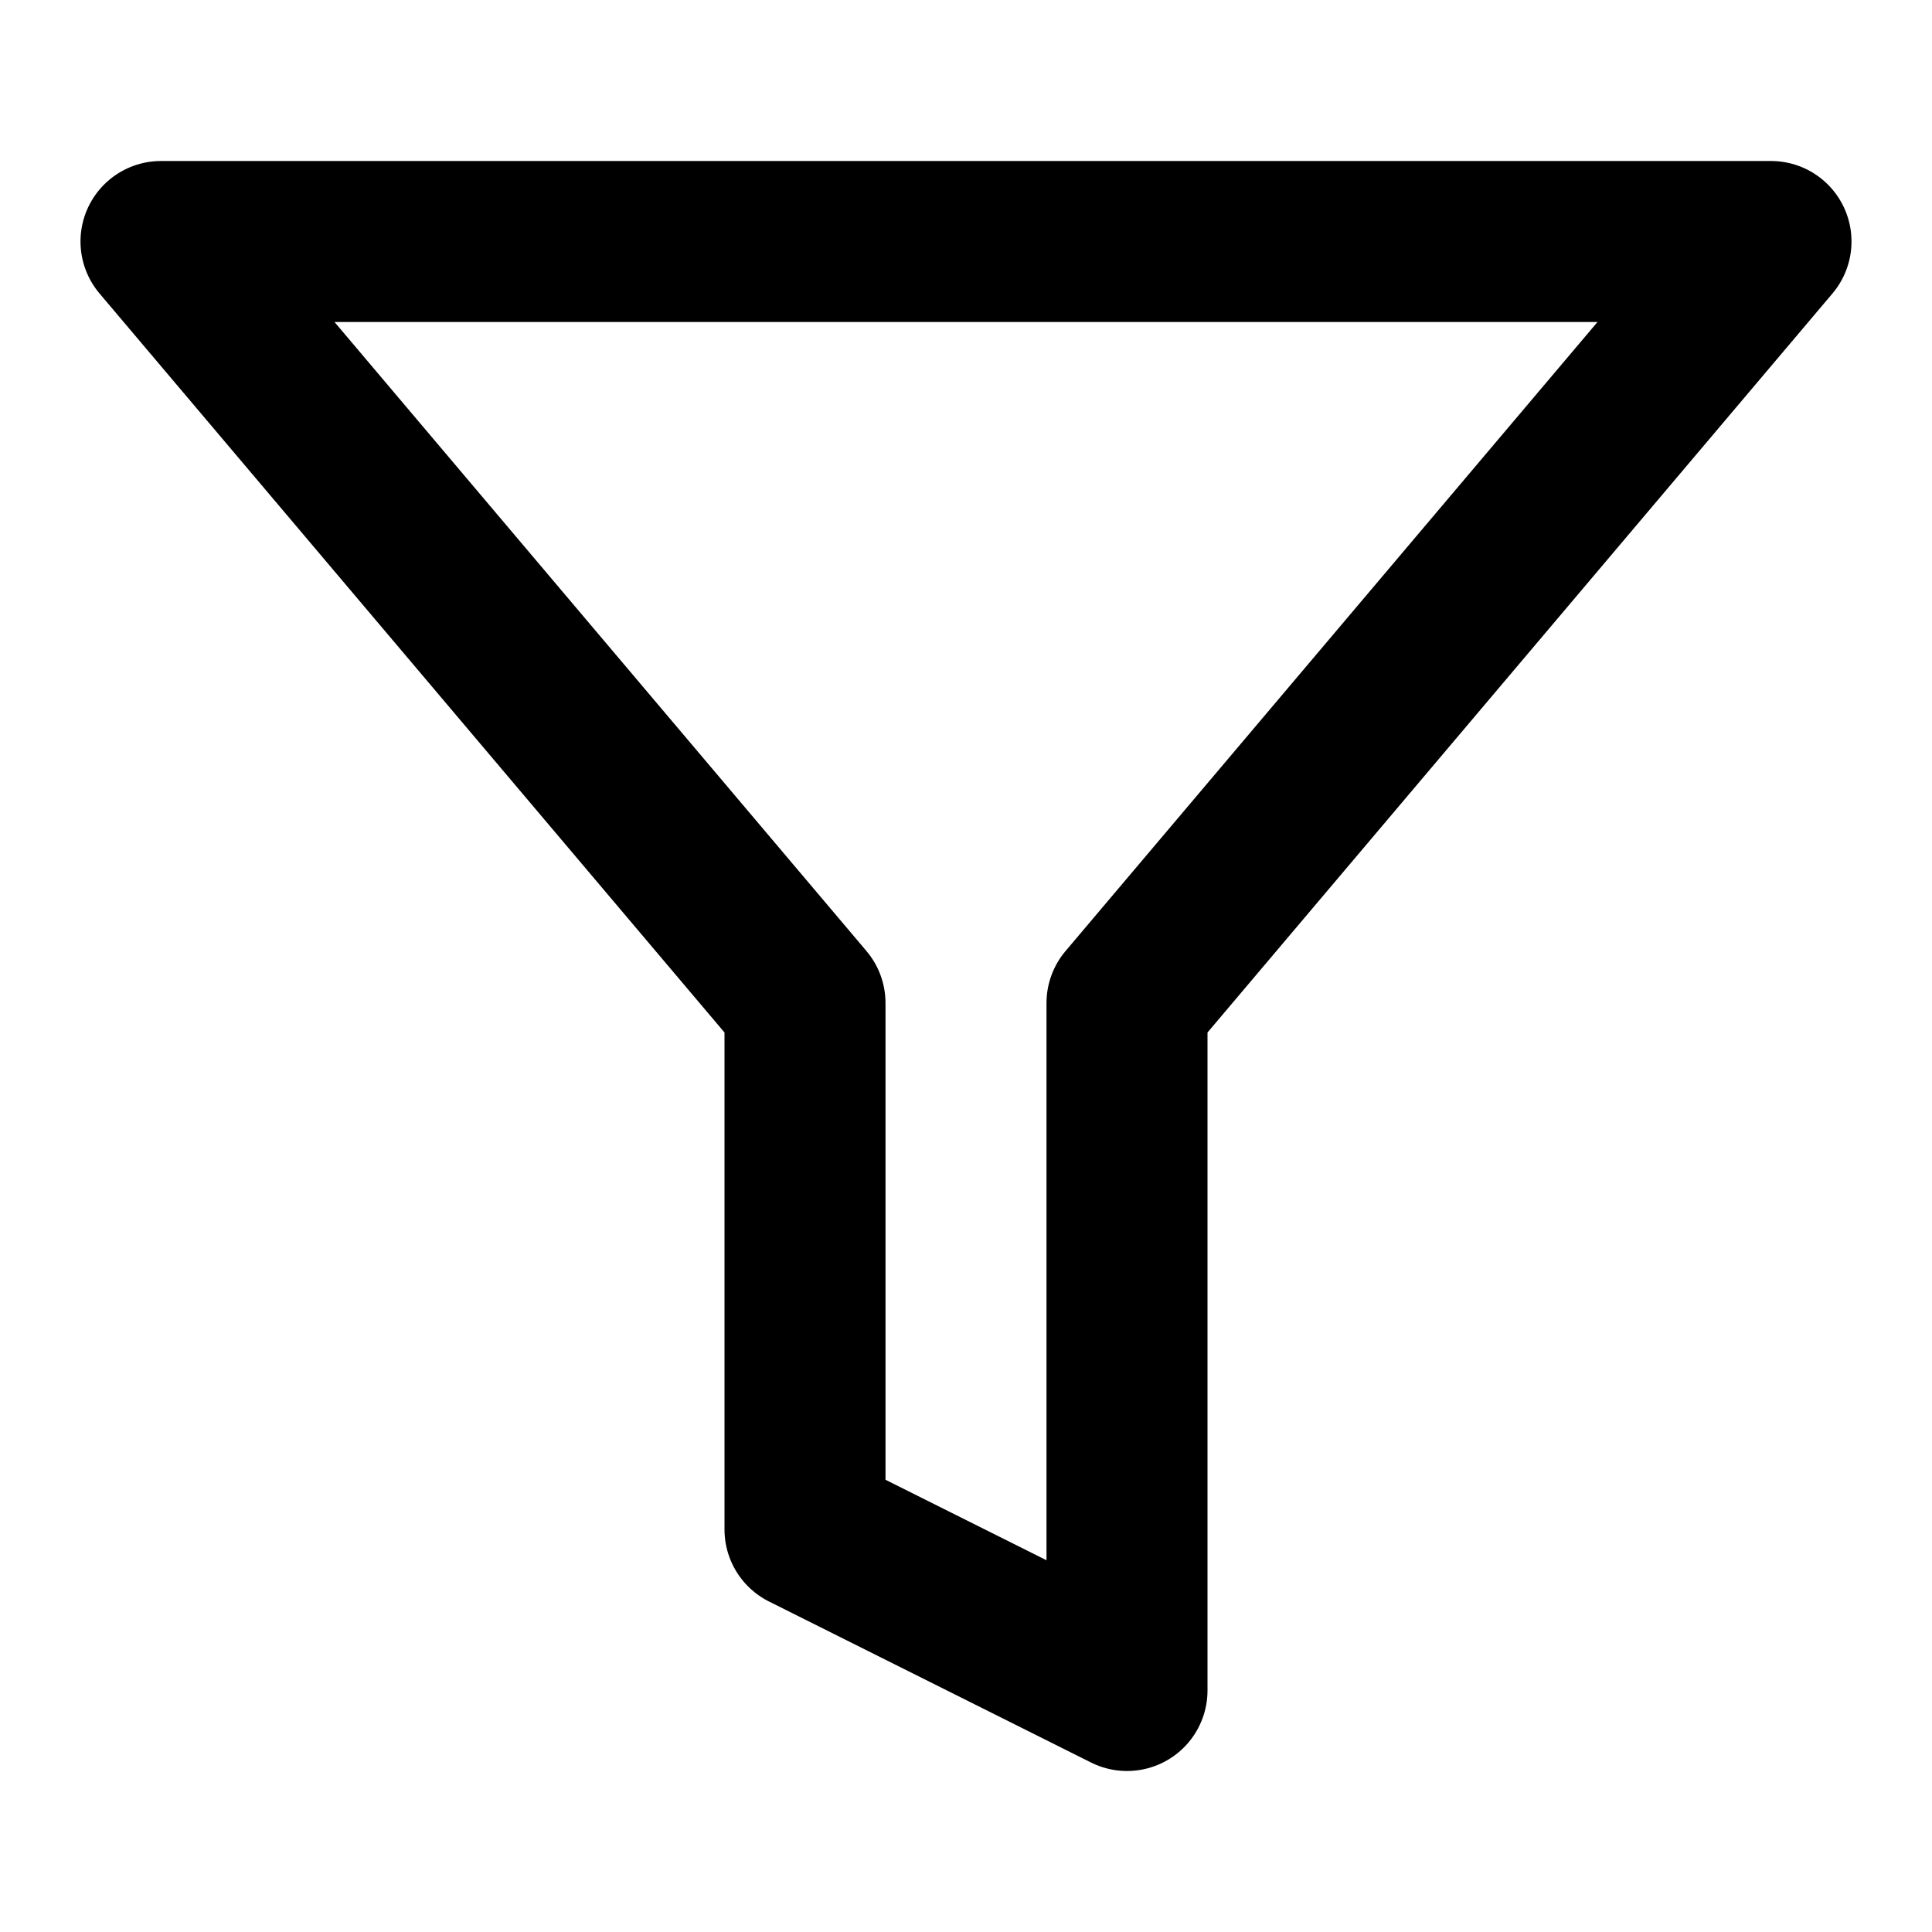
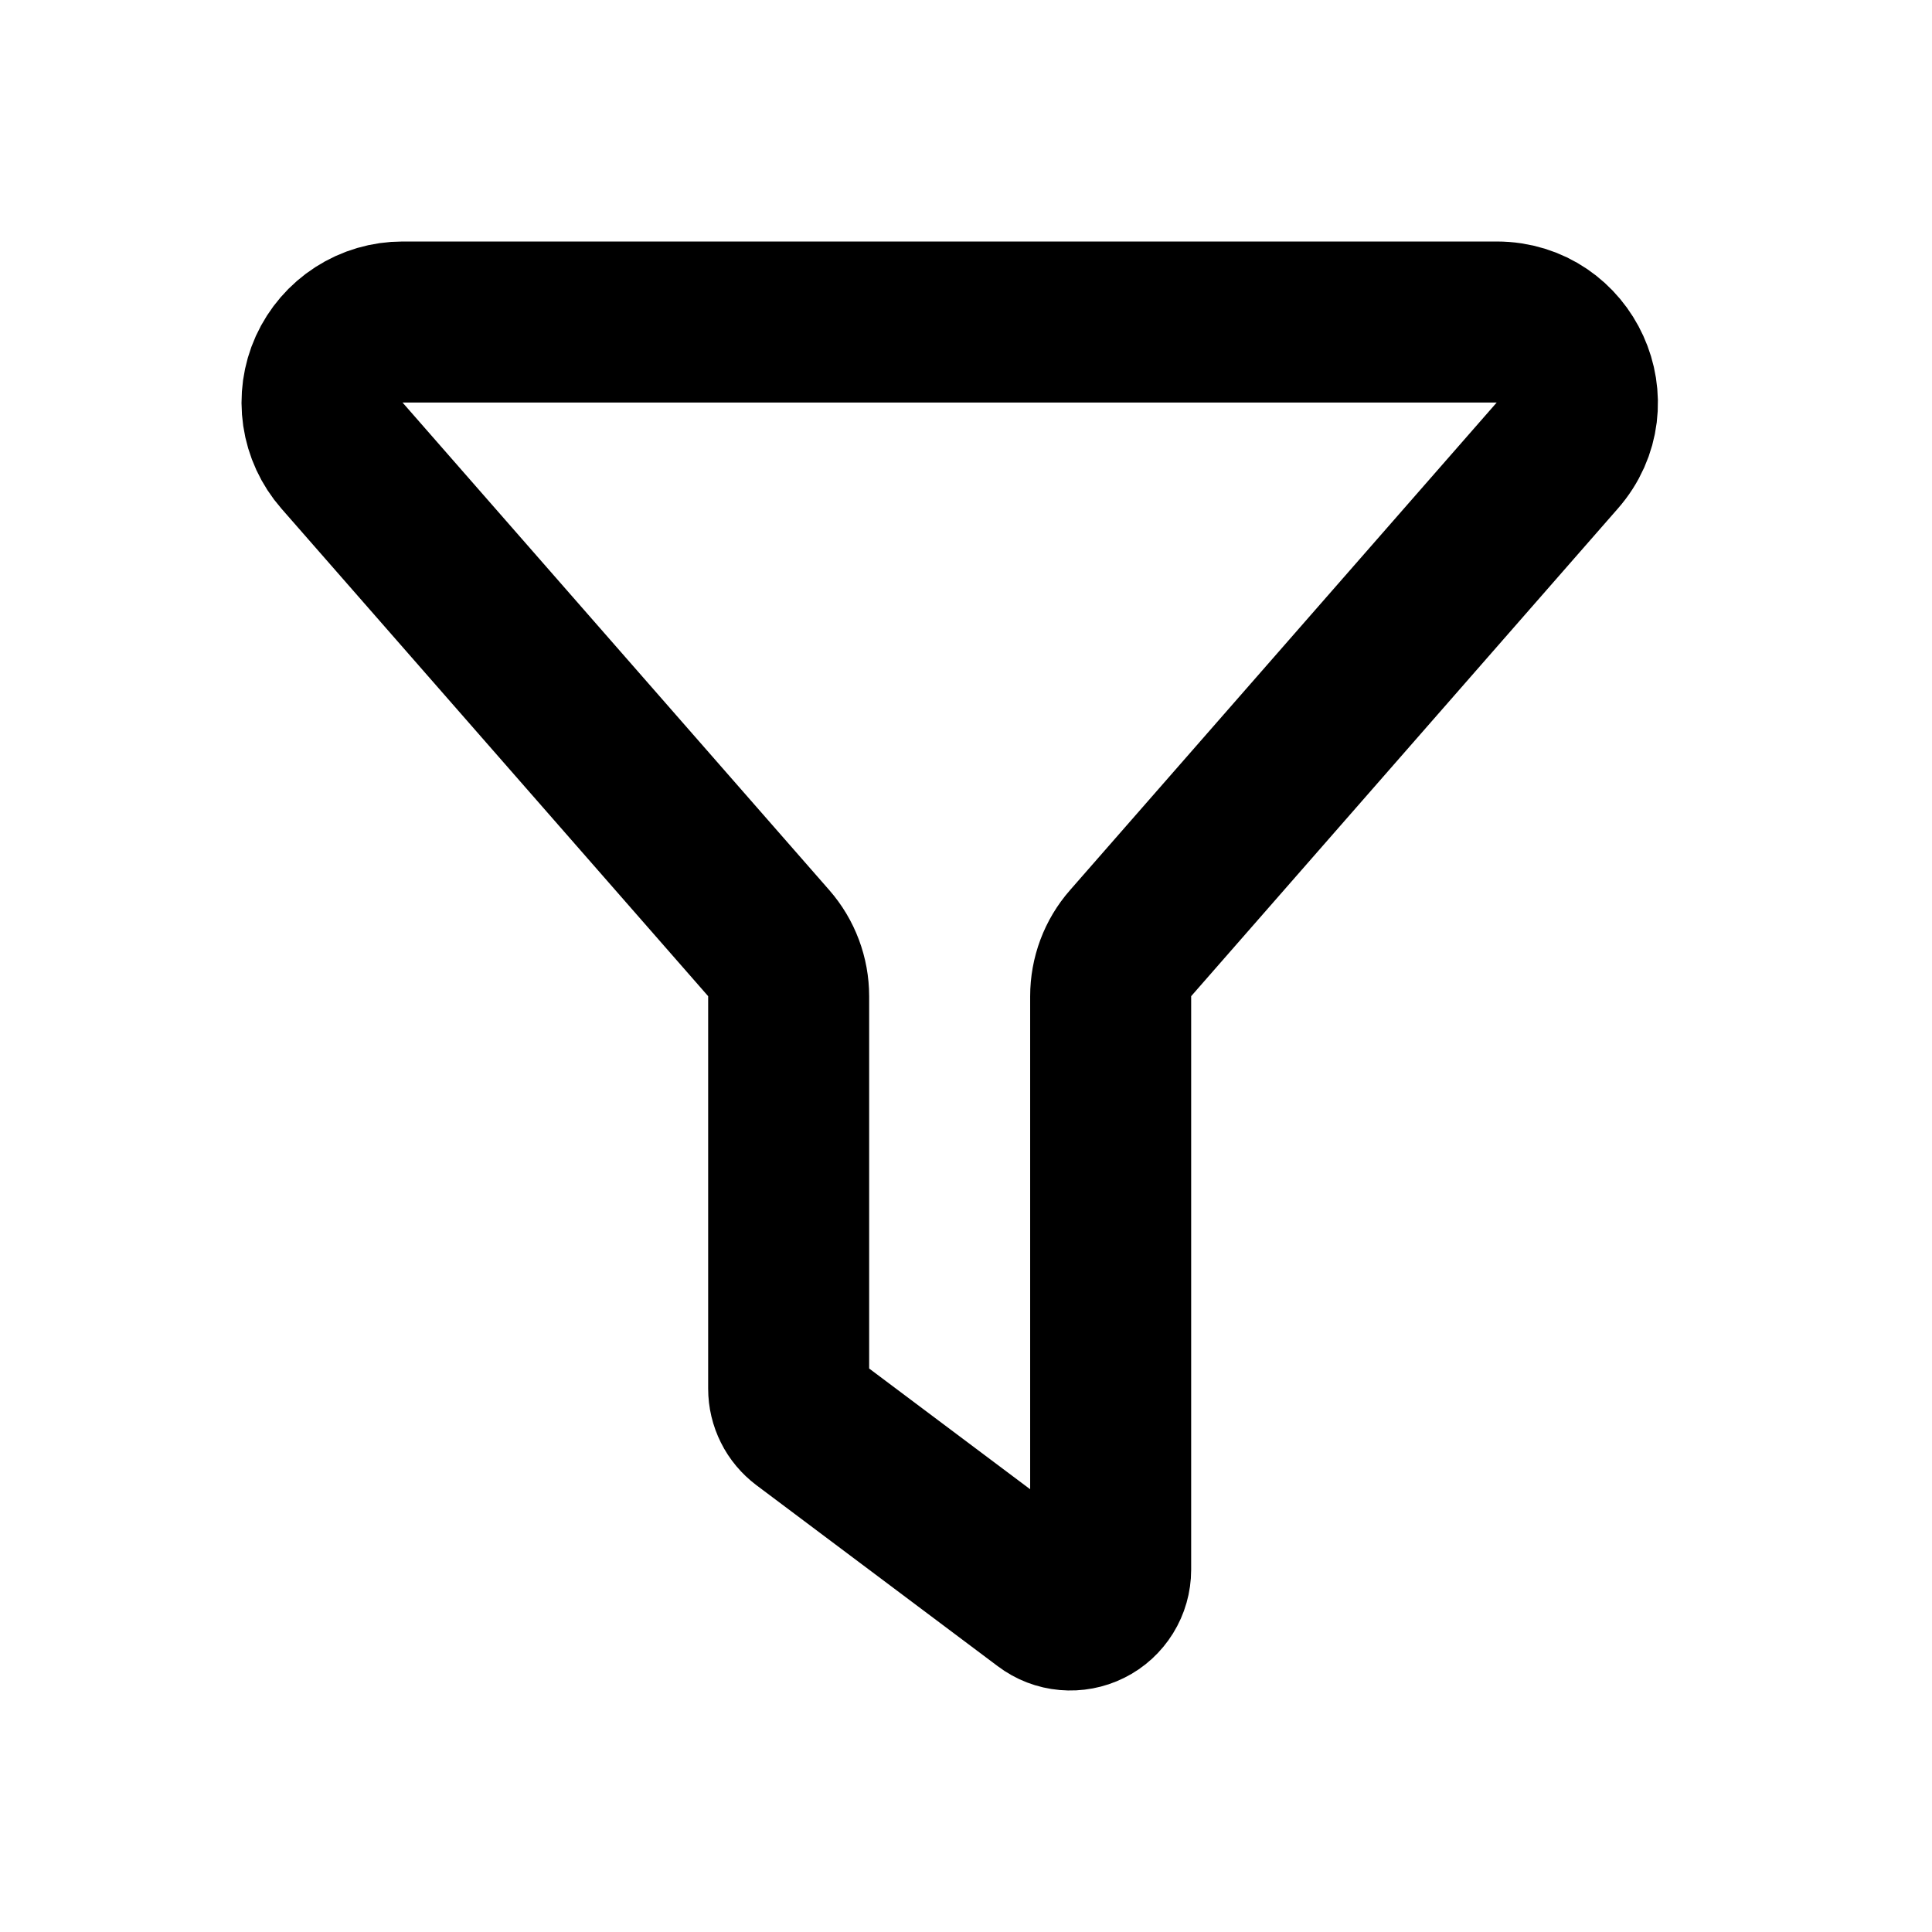
<svg xmlns="http://www.w3.org/2000/svg" width="24" height="24" viewBox="0 0 24 24" fill="none">
-   <path d="M22 3H2L10 12.46V19L14 21V12.46L22 3Z" stroke="currentColor" stroke-width="2" stroke-linecap="round" stroke-linejoin="round" />
+   <g transform="translate(3 3)">
+     <path id="Vector" d="M15.593 1H2.001C1.809 1 1.62 1.055 1.459 1.159C1.297 1.263 1.169 1.412 1.089 1.587C1.01 1.762 0.983 1.956 1.011 2.146C1.039 2.336 1.121 2.514 1.248 2.659L6.55 8.717C6.709 8.899 6.797 9.134 6.797 9.376V14.25C6.797 14.328 6.815 14.404 6.85 14.474C6.884 14.543 6.935 14.603 6.997 14.65L9.997 16.9C10.071 16.956 10.159 16.99 10.252 16.998C10.344 17.006 10.437 16.989 10.521 16.947C10.604 16.906 10.673 16.842 10.722 16.763C10.771 16.684 10.797 16.593 10.797 16.5V9.376C10.797 9.134 10.884 8.899 11.044 8.717L16.346 2.658C16.912 2.012 16.452 1 15.593 1Z" stroke="currentColor" stroke-width="2" stroke-linecap="round" />
+   </g>
</svg>
